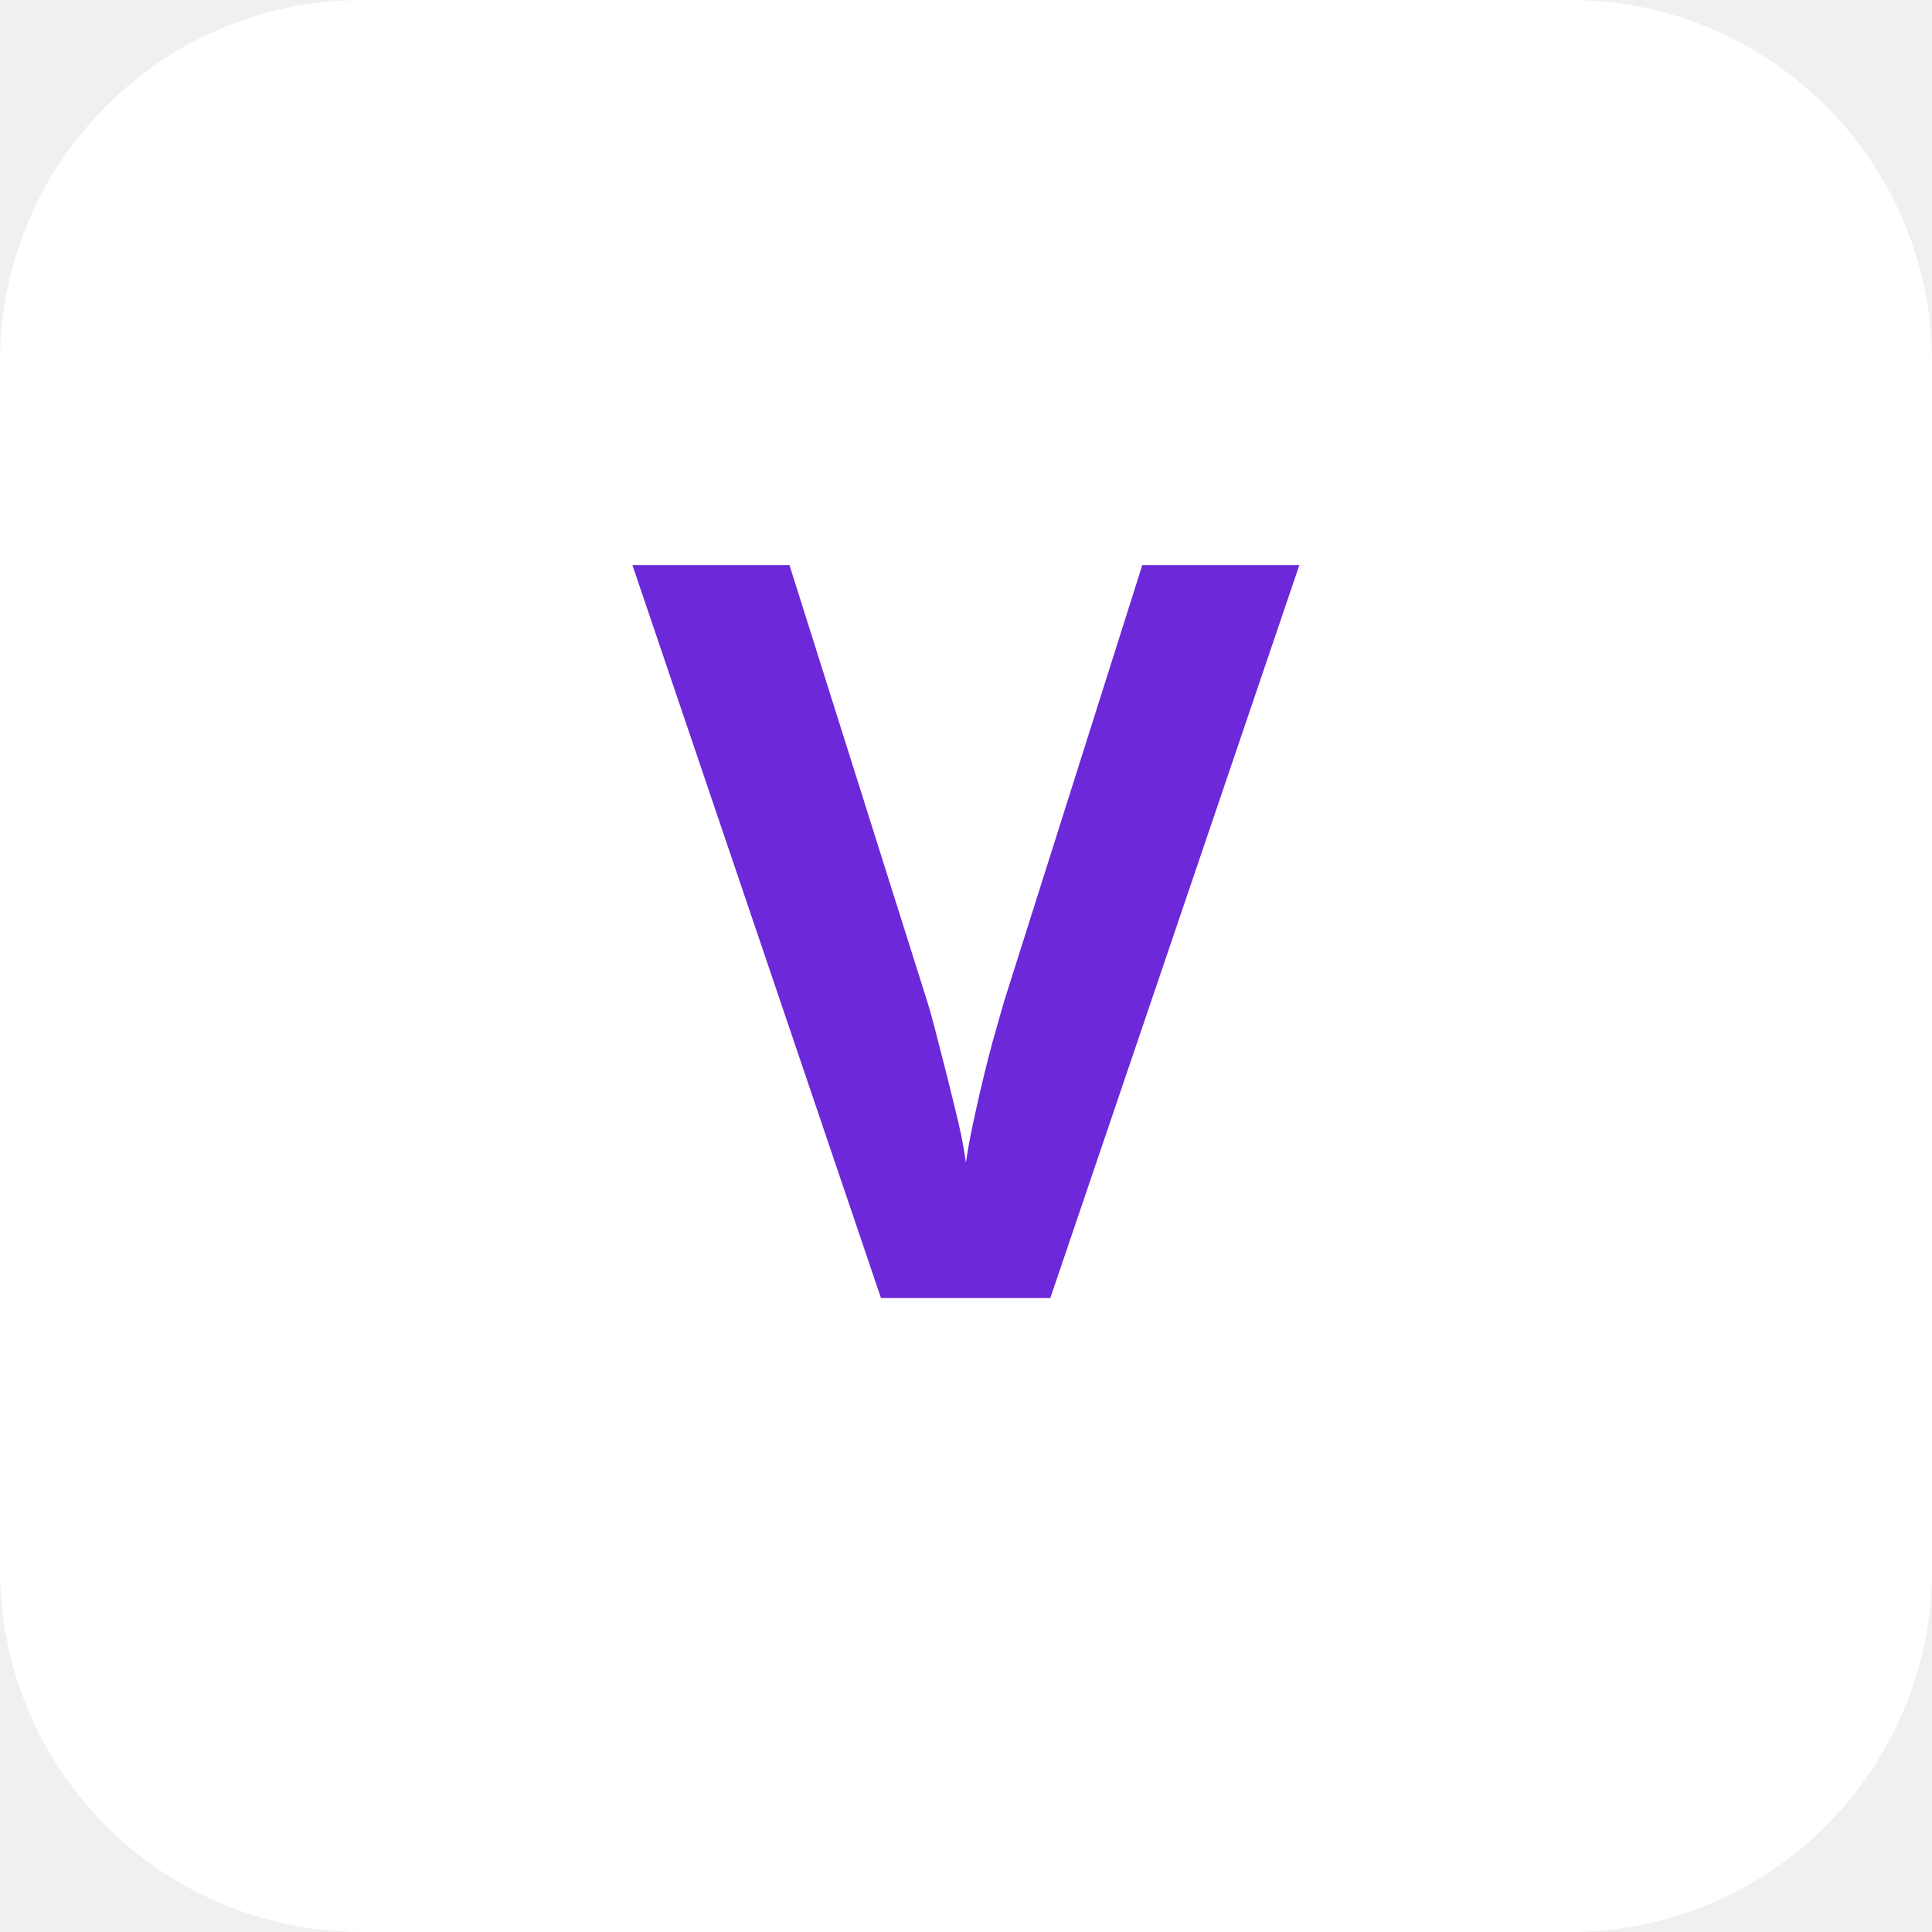
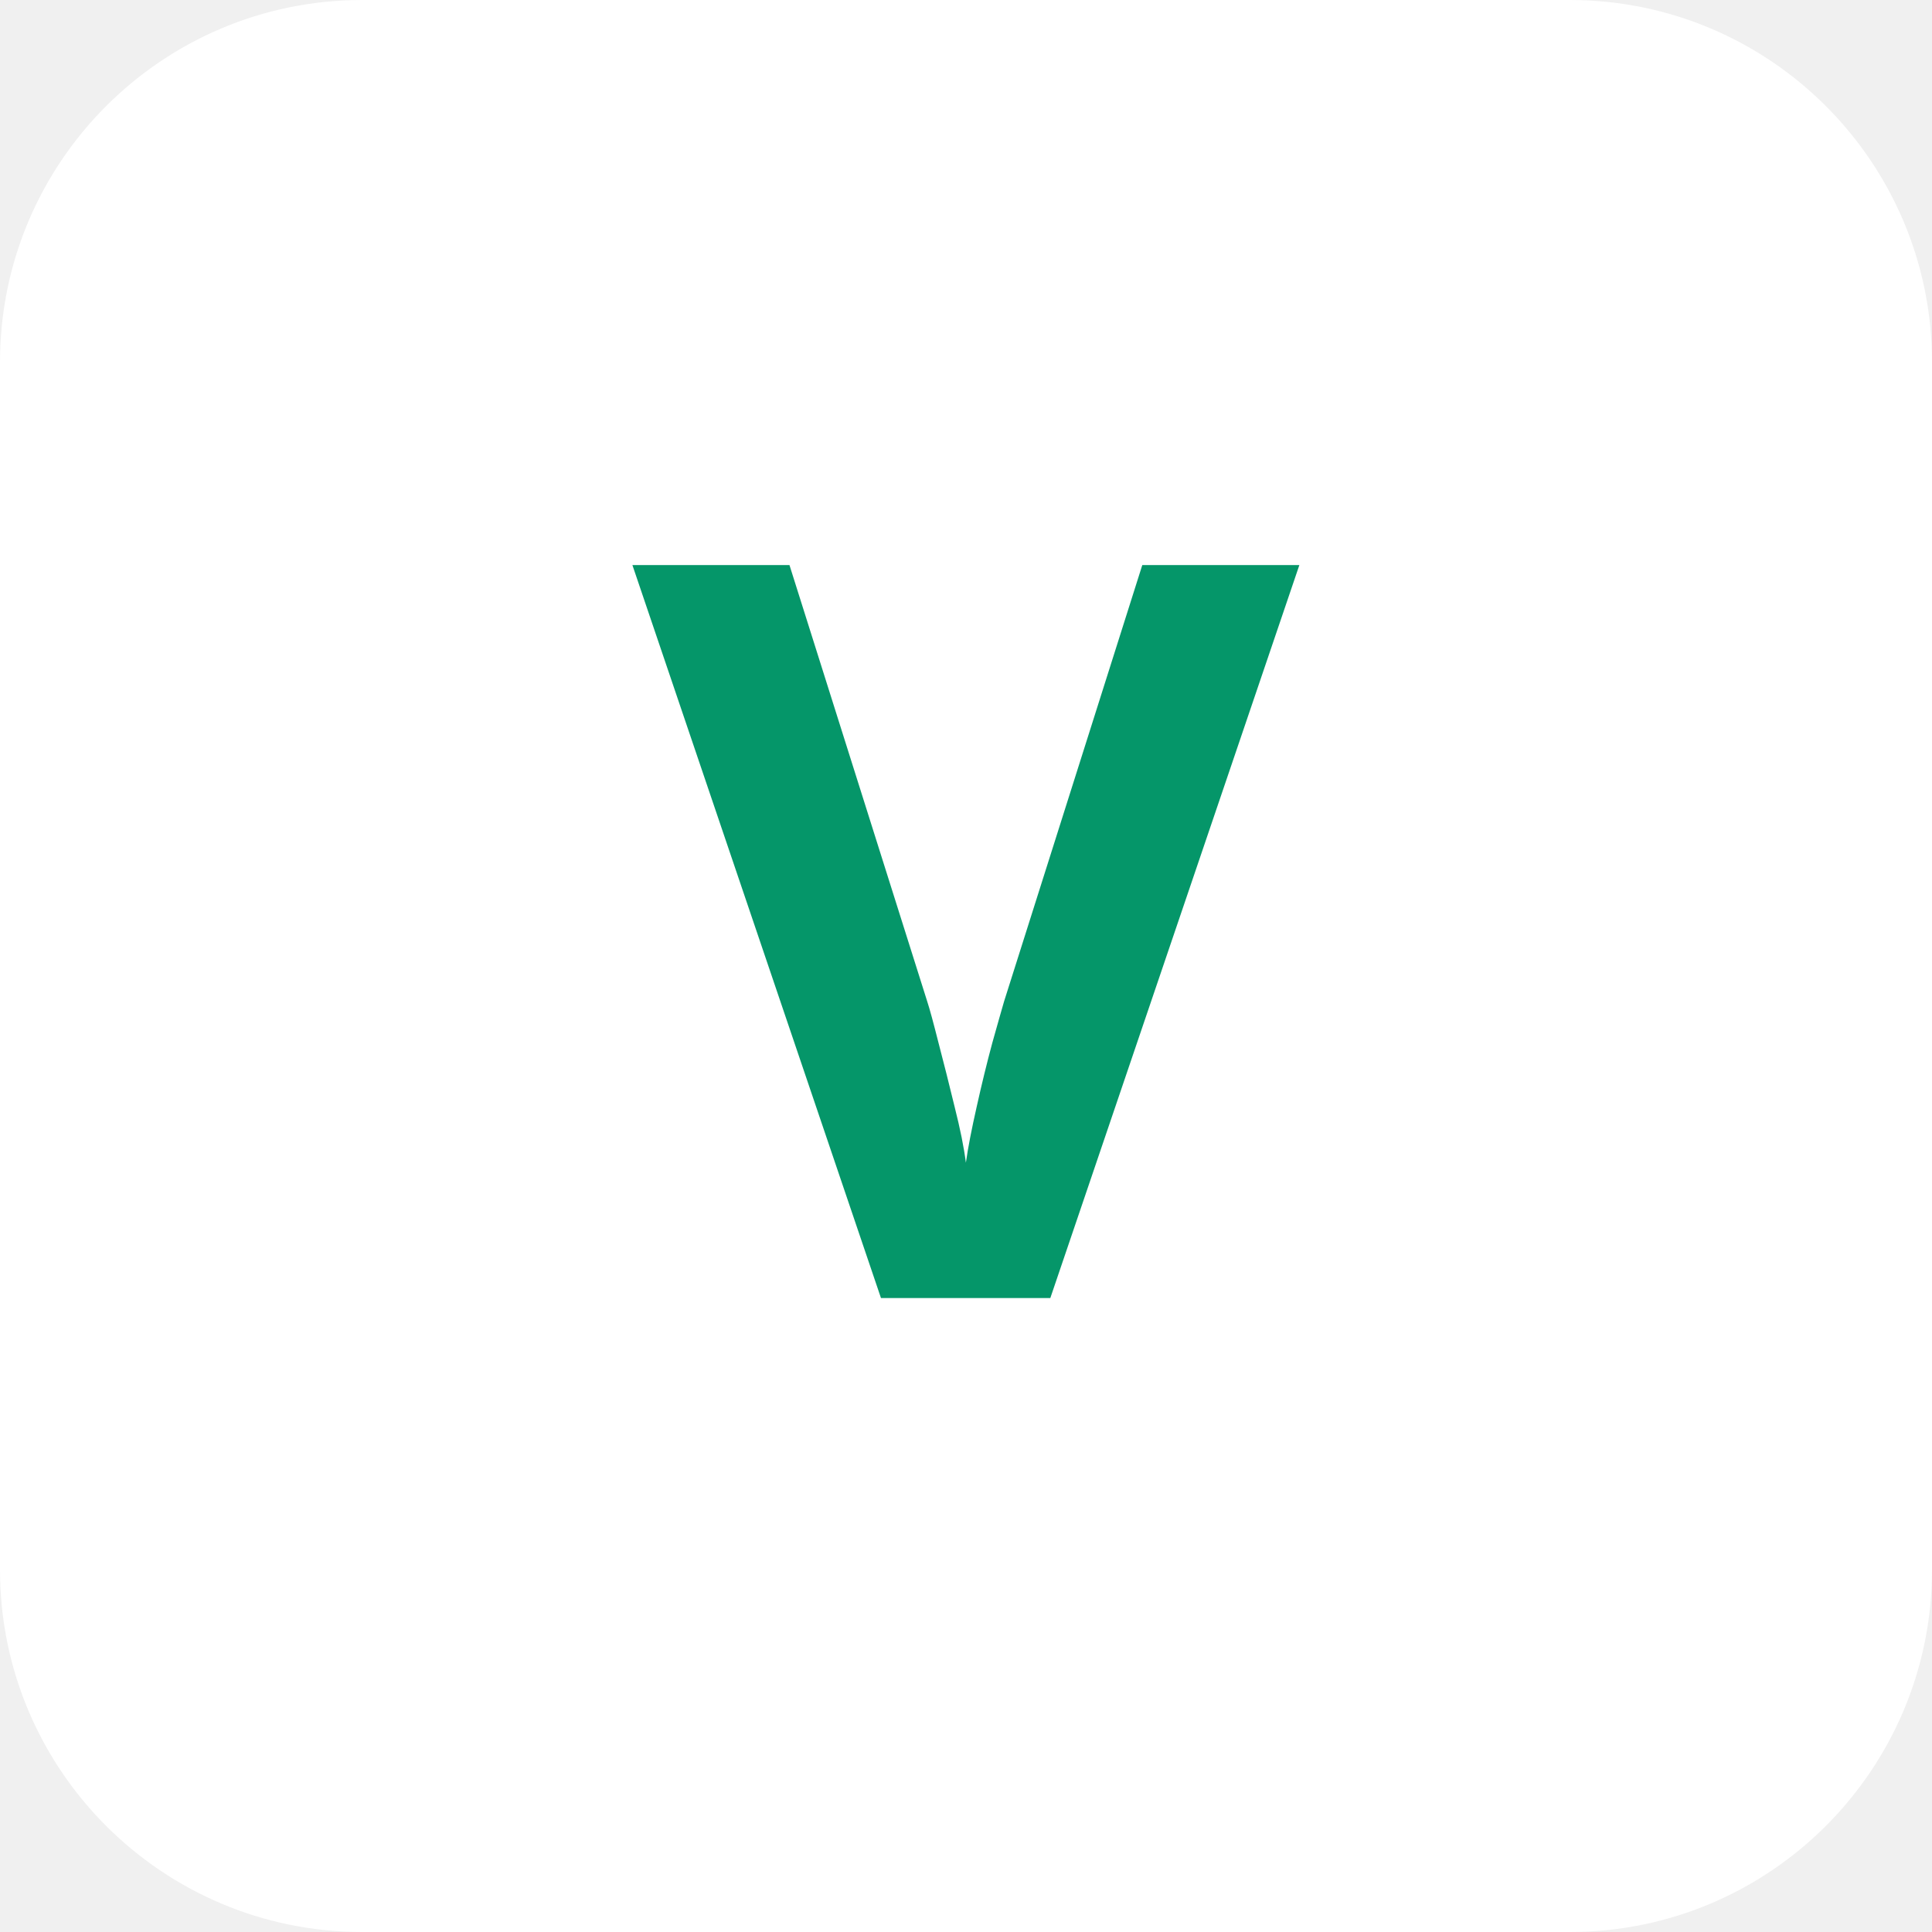
<svg xmlns="http://www.w3.org/2000/svg" width="64" height="64" viewBox="0 0 64 64">
  <rect width="64" height="64" rx="12" fill="#ffffff" />
-   <text x="32" y="43" text-anchor="middle" font-family="Segoe UI, system-ui, sans-serif" font-size="34" font-weight="700" fill="#6d28d9">V</text>
+   <text x="32" y="43" text-anchor="middle" font-family="Segoe UI, system-ui, sans-serif" font-size="34" font-weight="700" fill="#059669">V</text>
</svg>
